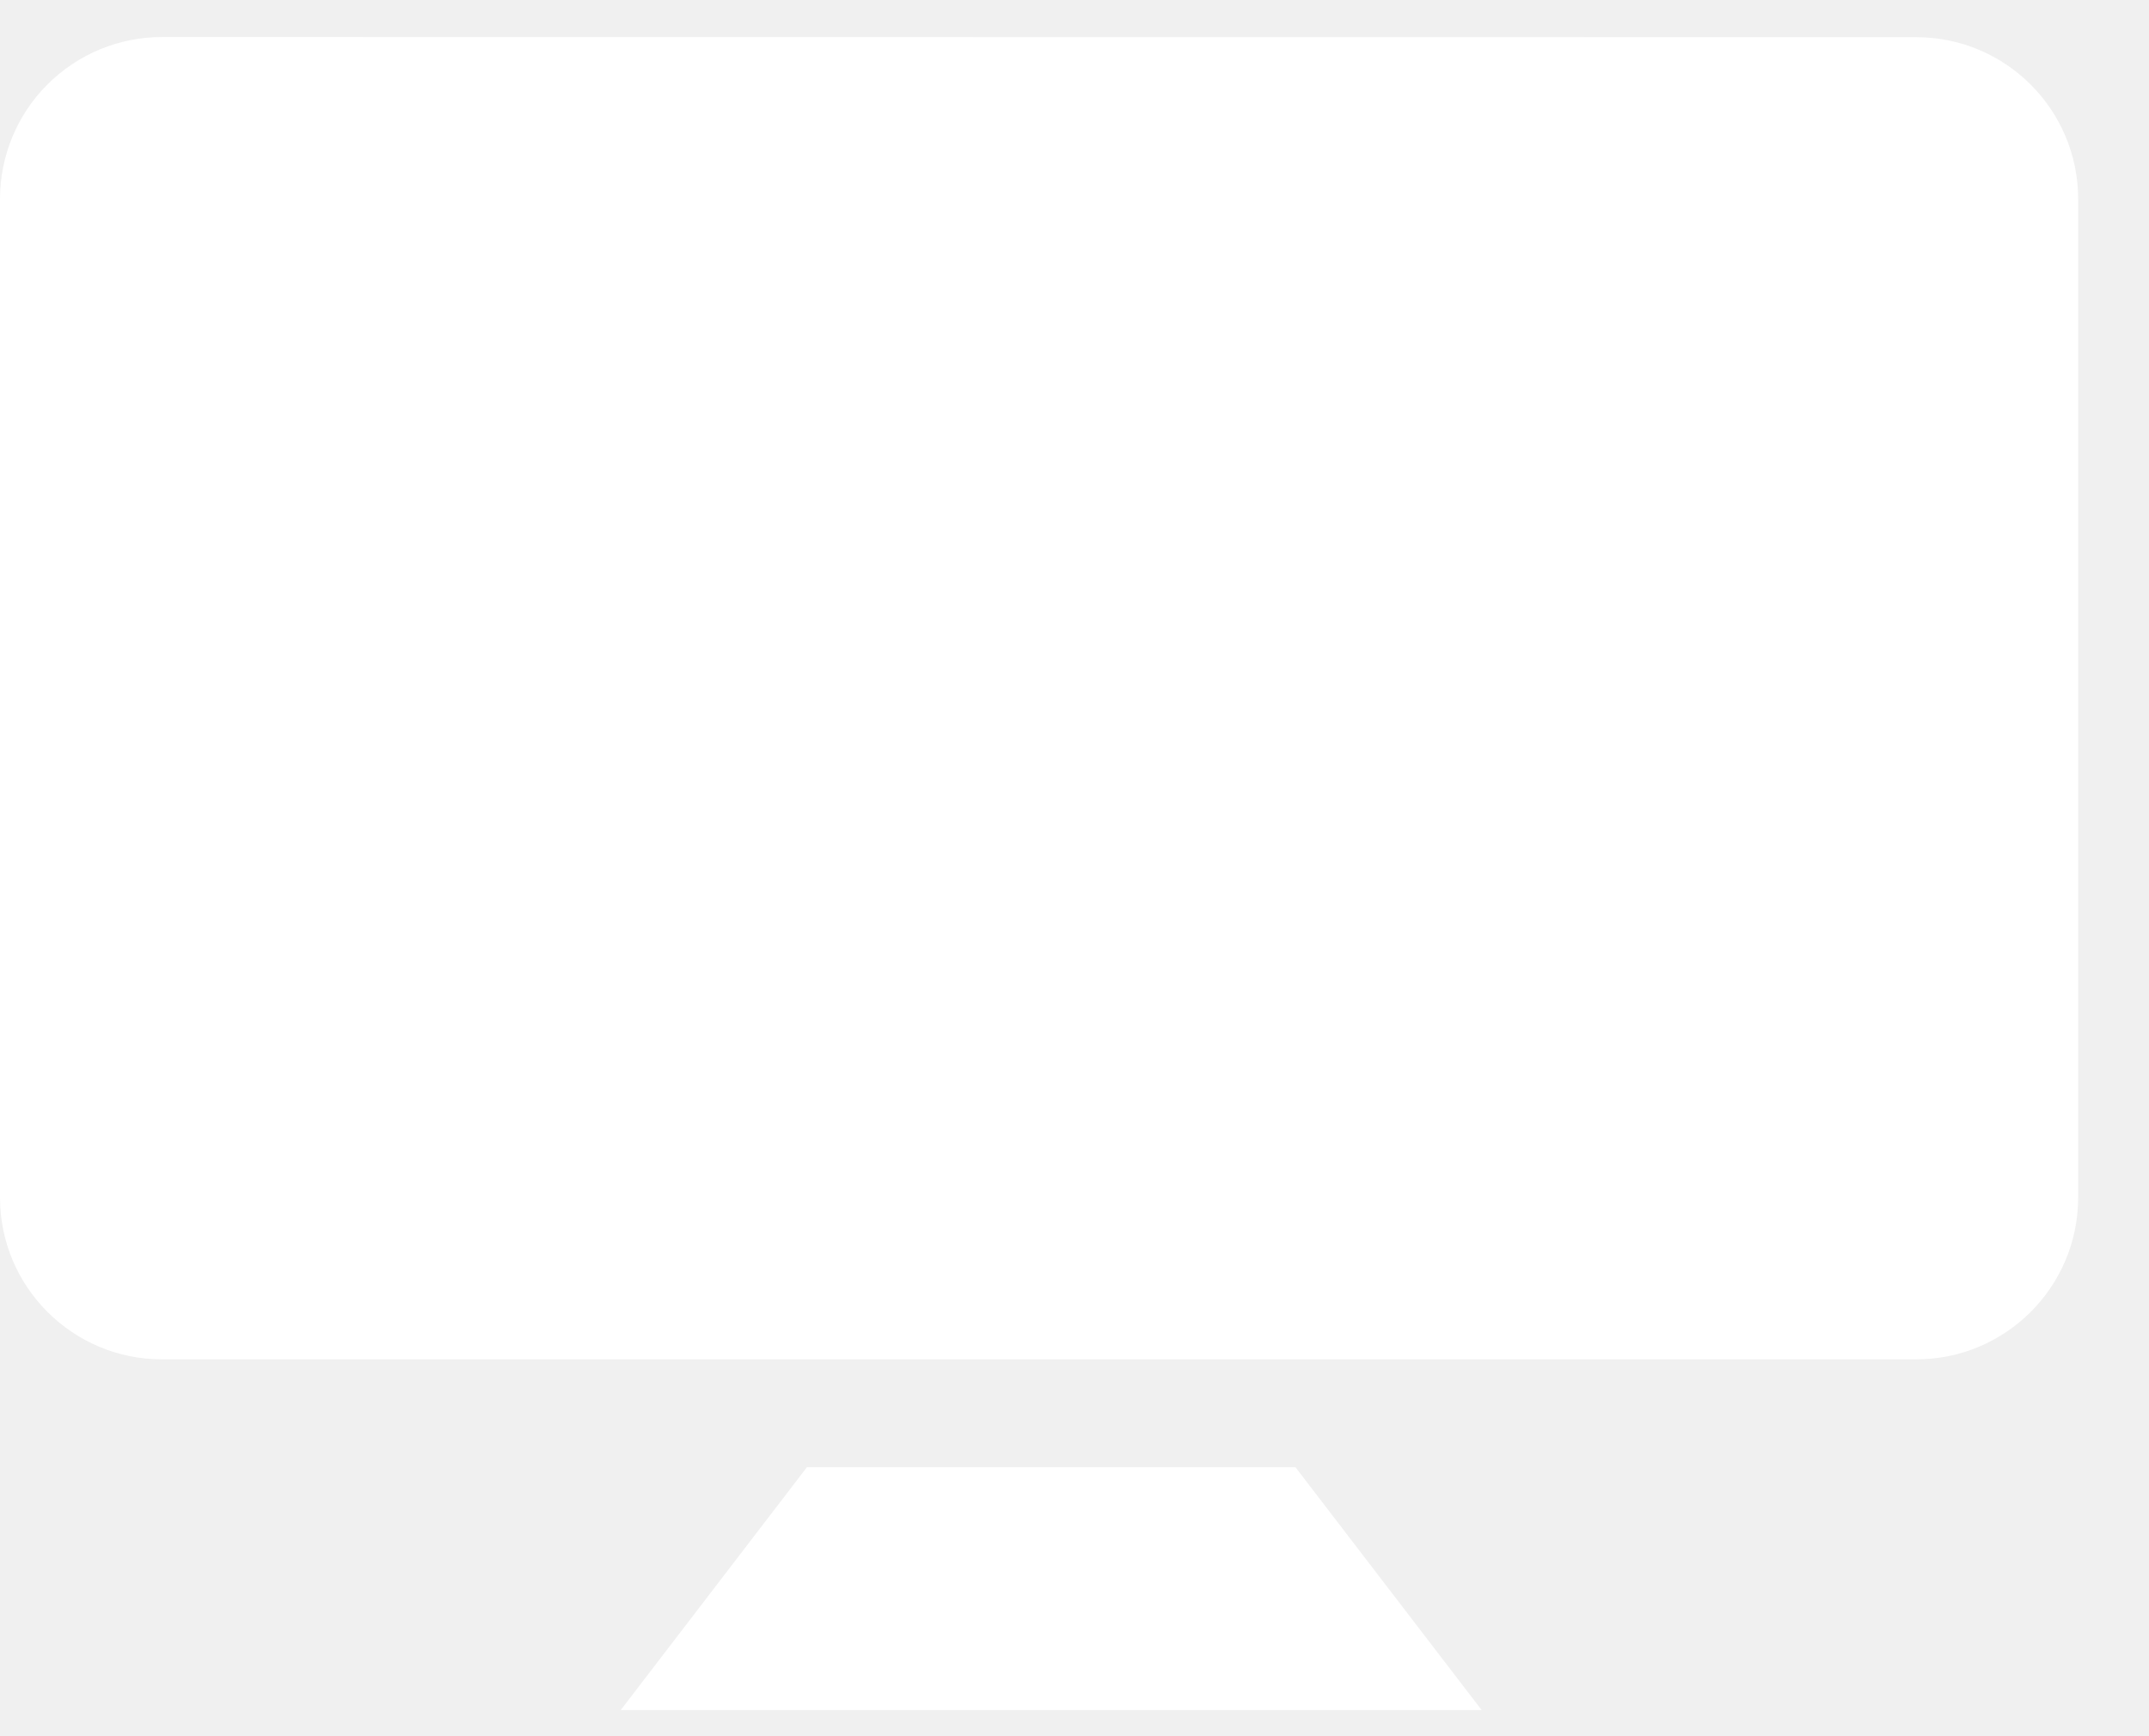
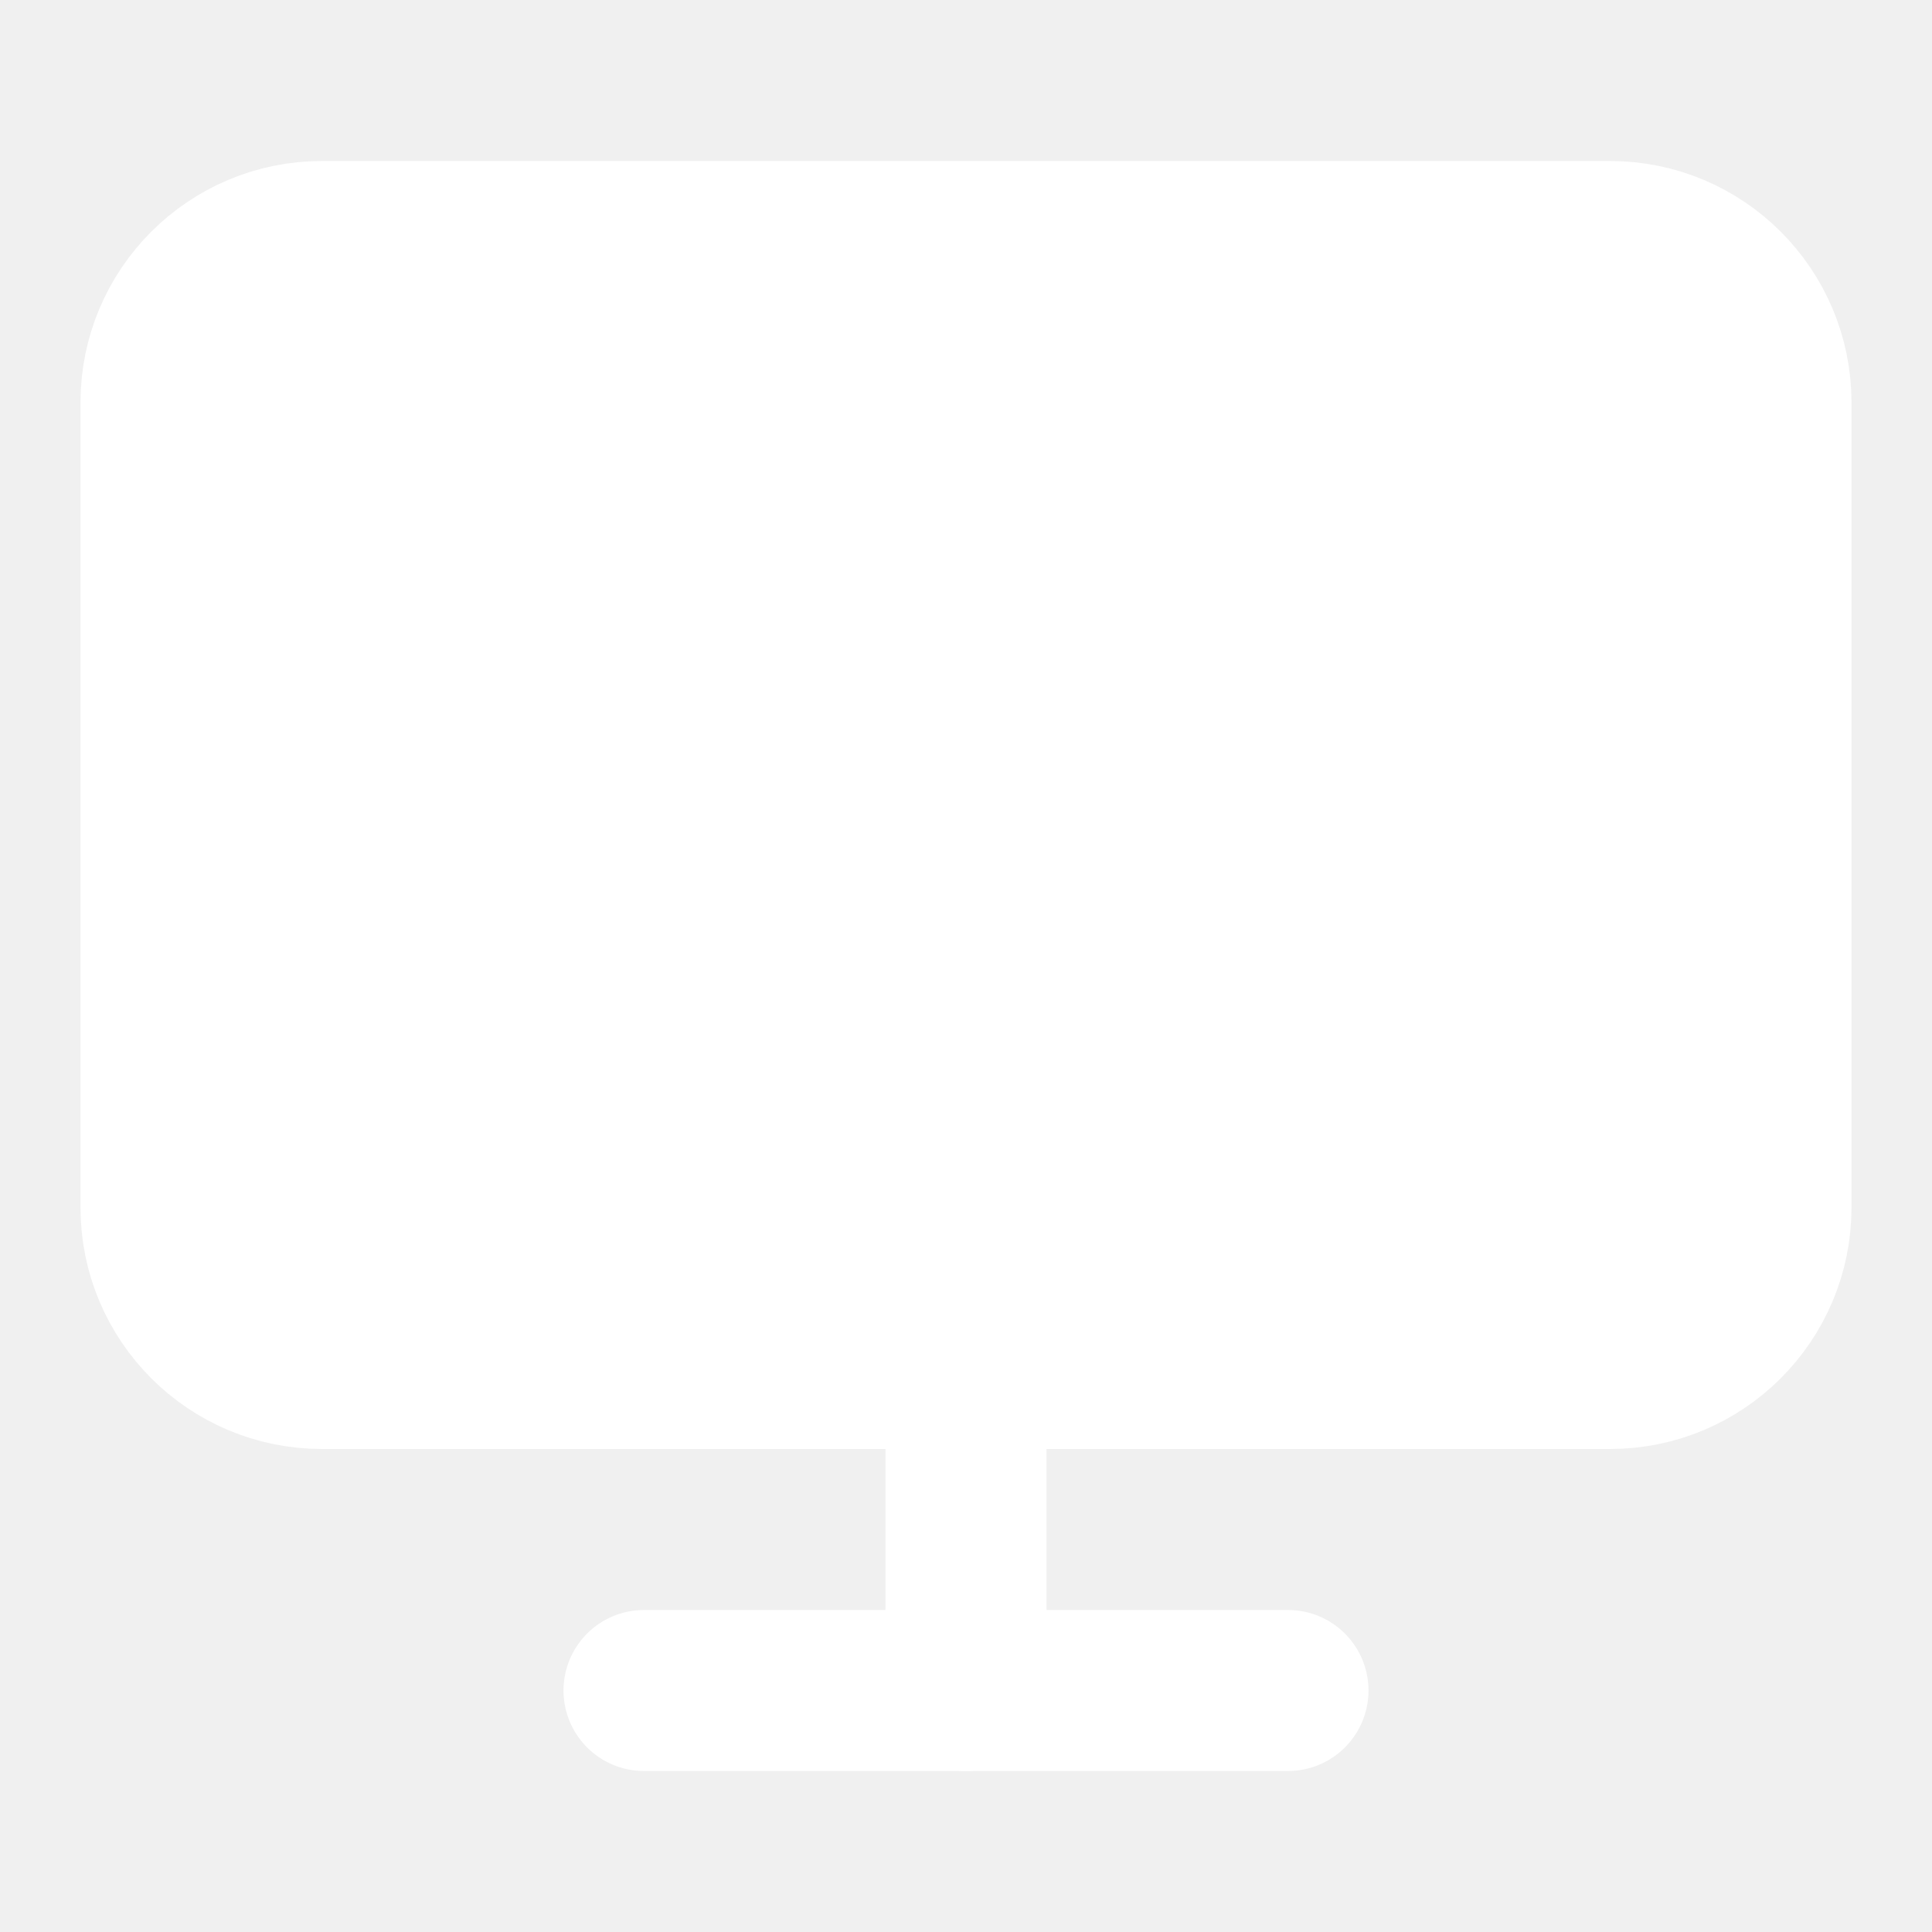
- <svg xmlns="http://www.w3.org/2000/svg" width="26" height="21">
-   <path d="M15.673 17.755l2.253 2.939H7.51l2.253-2.939h5.91zM23.183.45a1.96 1.96 0 011.96 1.96v12.08a1.96 1.96 0 01-1.96 1.96H1.96A1.96 1.96 0 010 14.489V2.41A1.96 1.96 0 011.96.448z" fill="#FFF" fill-rule="nonzero" />
+ <svg xmlns="http://www.w3.org/2000/svg" width="32" height="32" viewBox="0 0 24 24" fill="#FFF" stroke="#FFF" stroke-width="2" stroke-linecap="round" stroke-linejoin="round" class="lucide lucide-monitor">
+   <rect width="20" height="14" x="2" y="3" rx="2" />
+   <line x1="8" x2="16" y1="21" y2="21" />
+   <line x1="12" x2="12" y1="17" y2="21" />
</svg>
